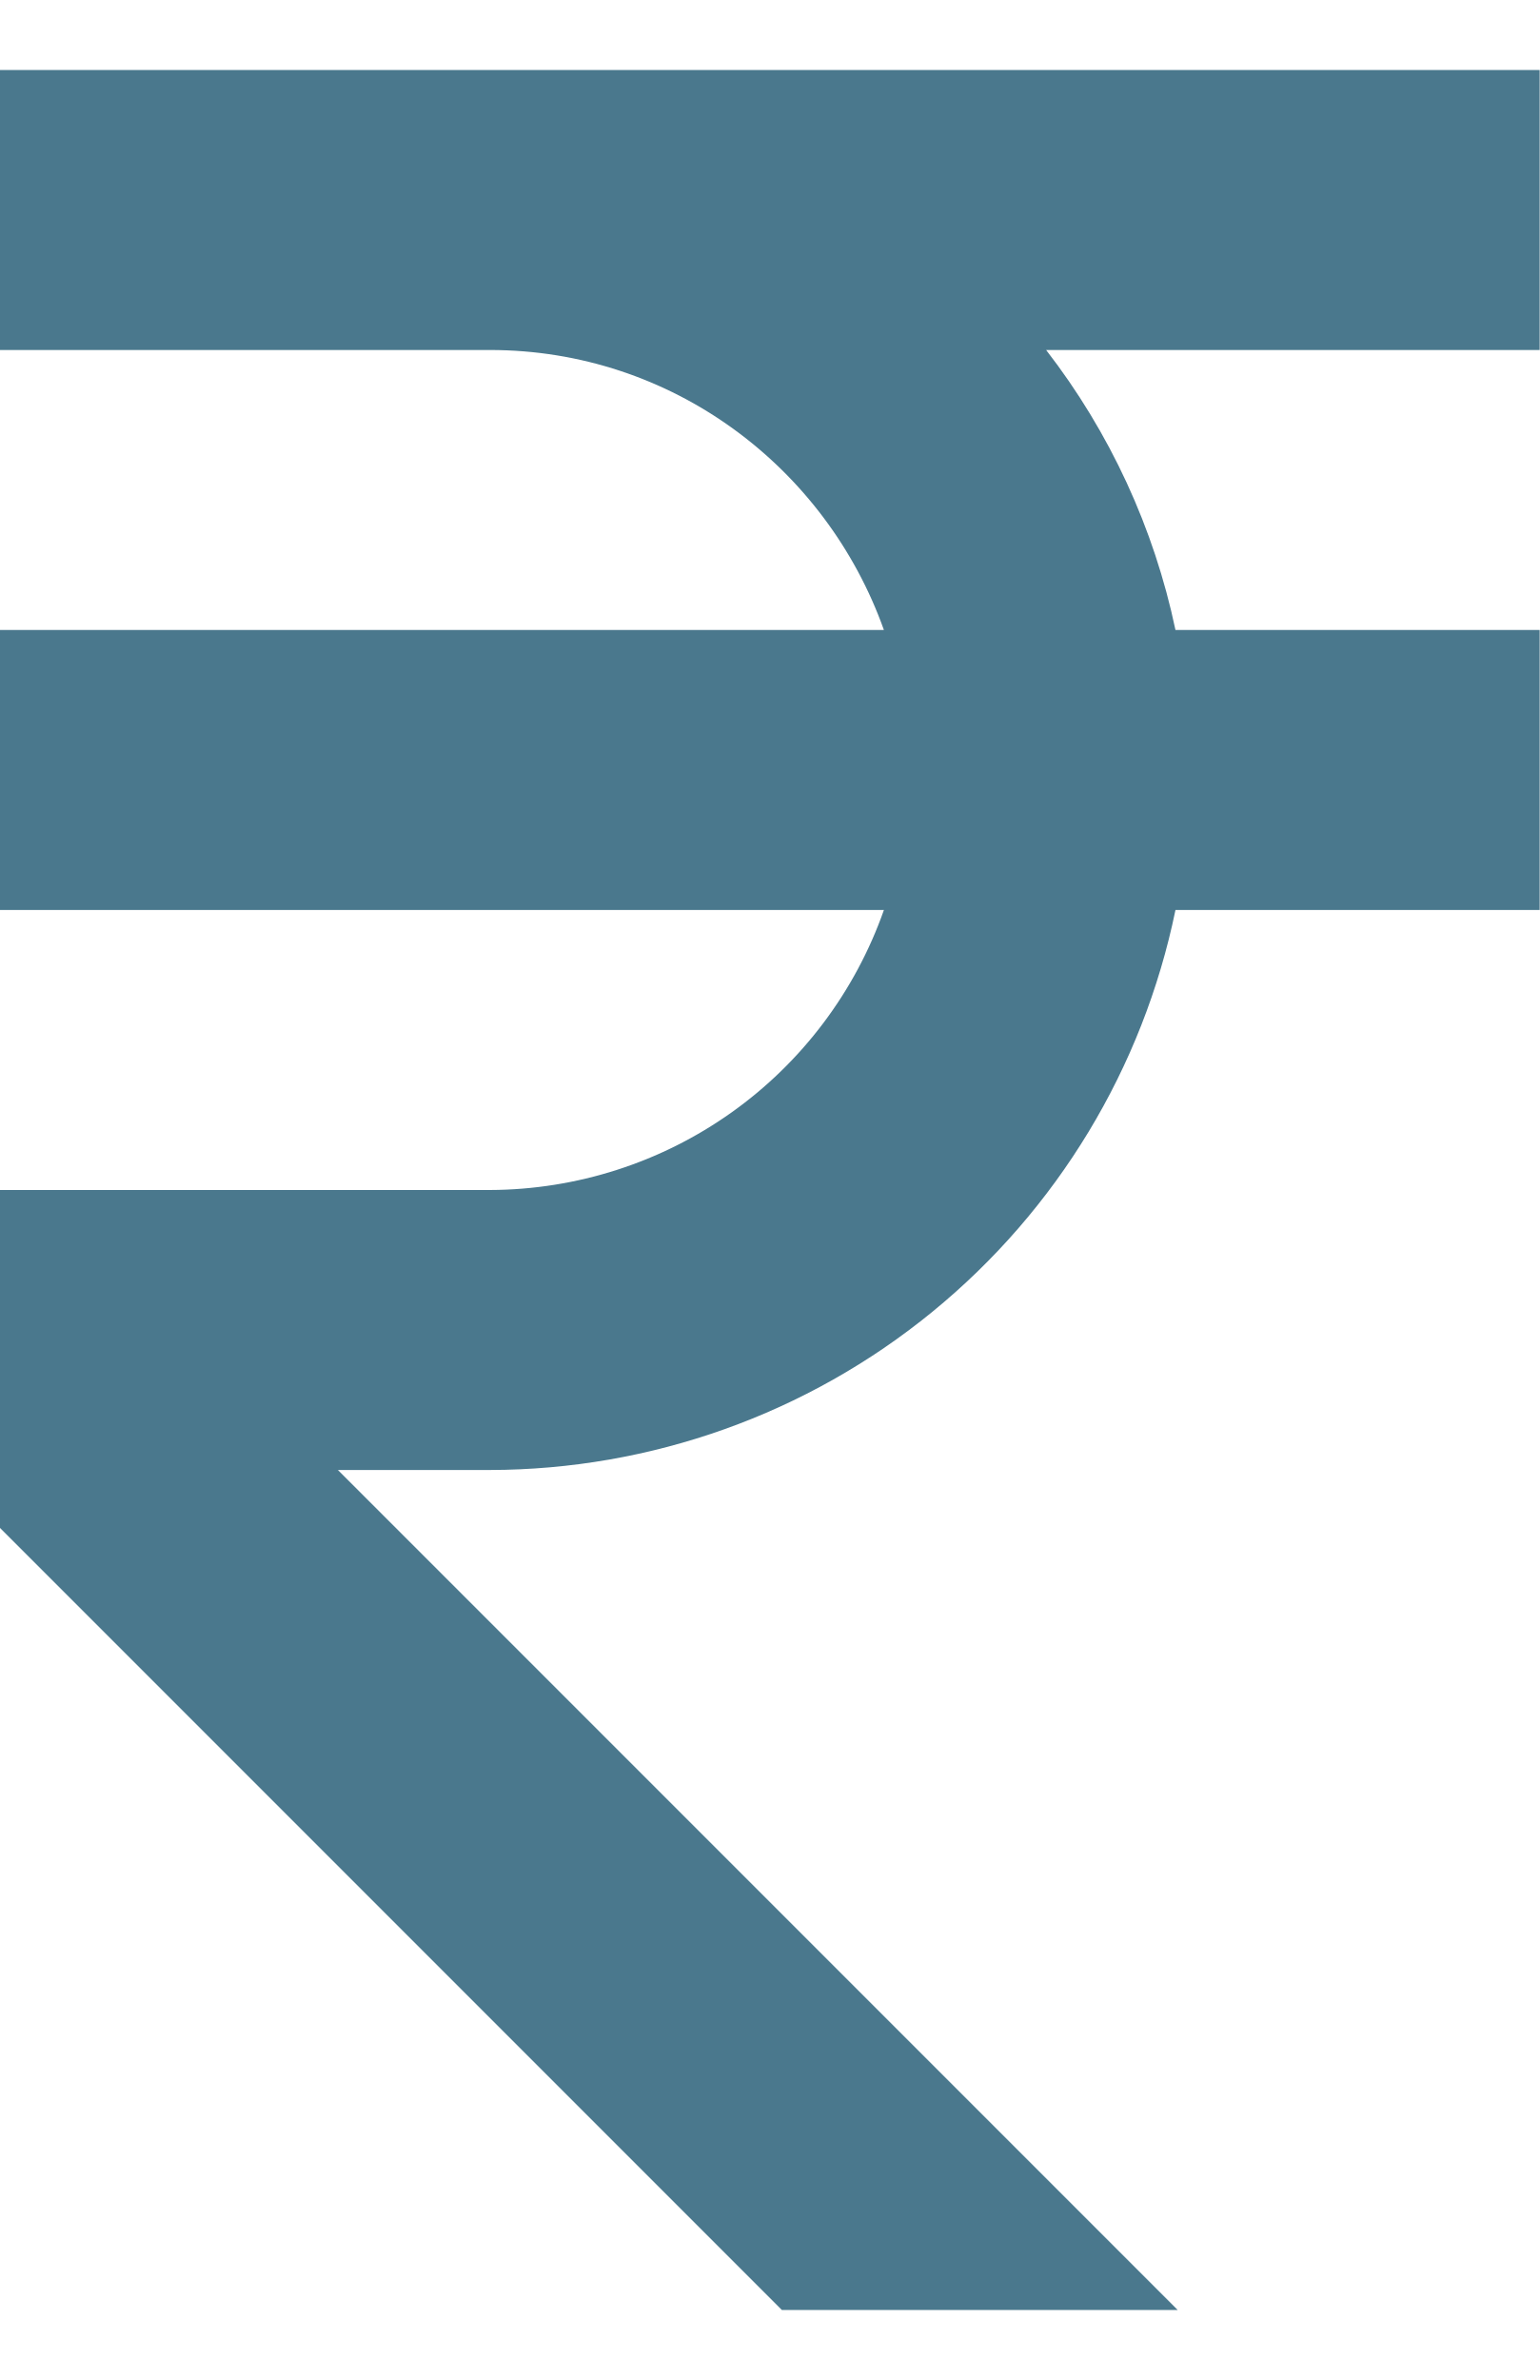
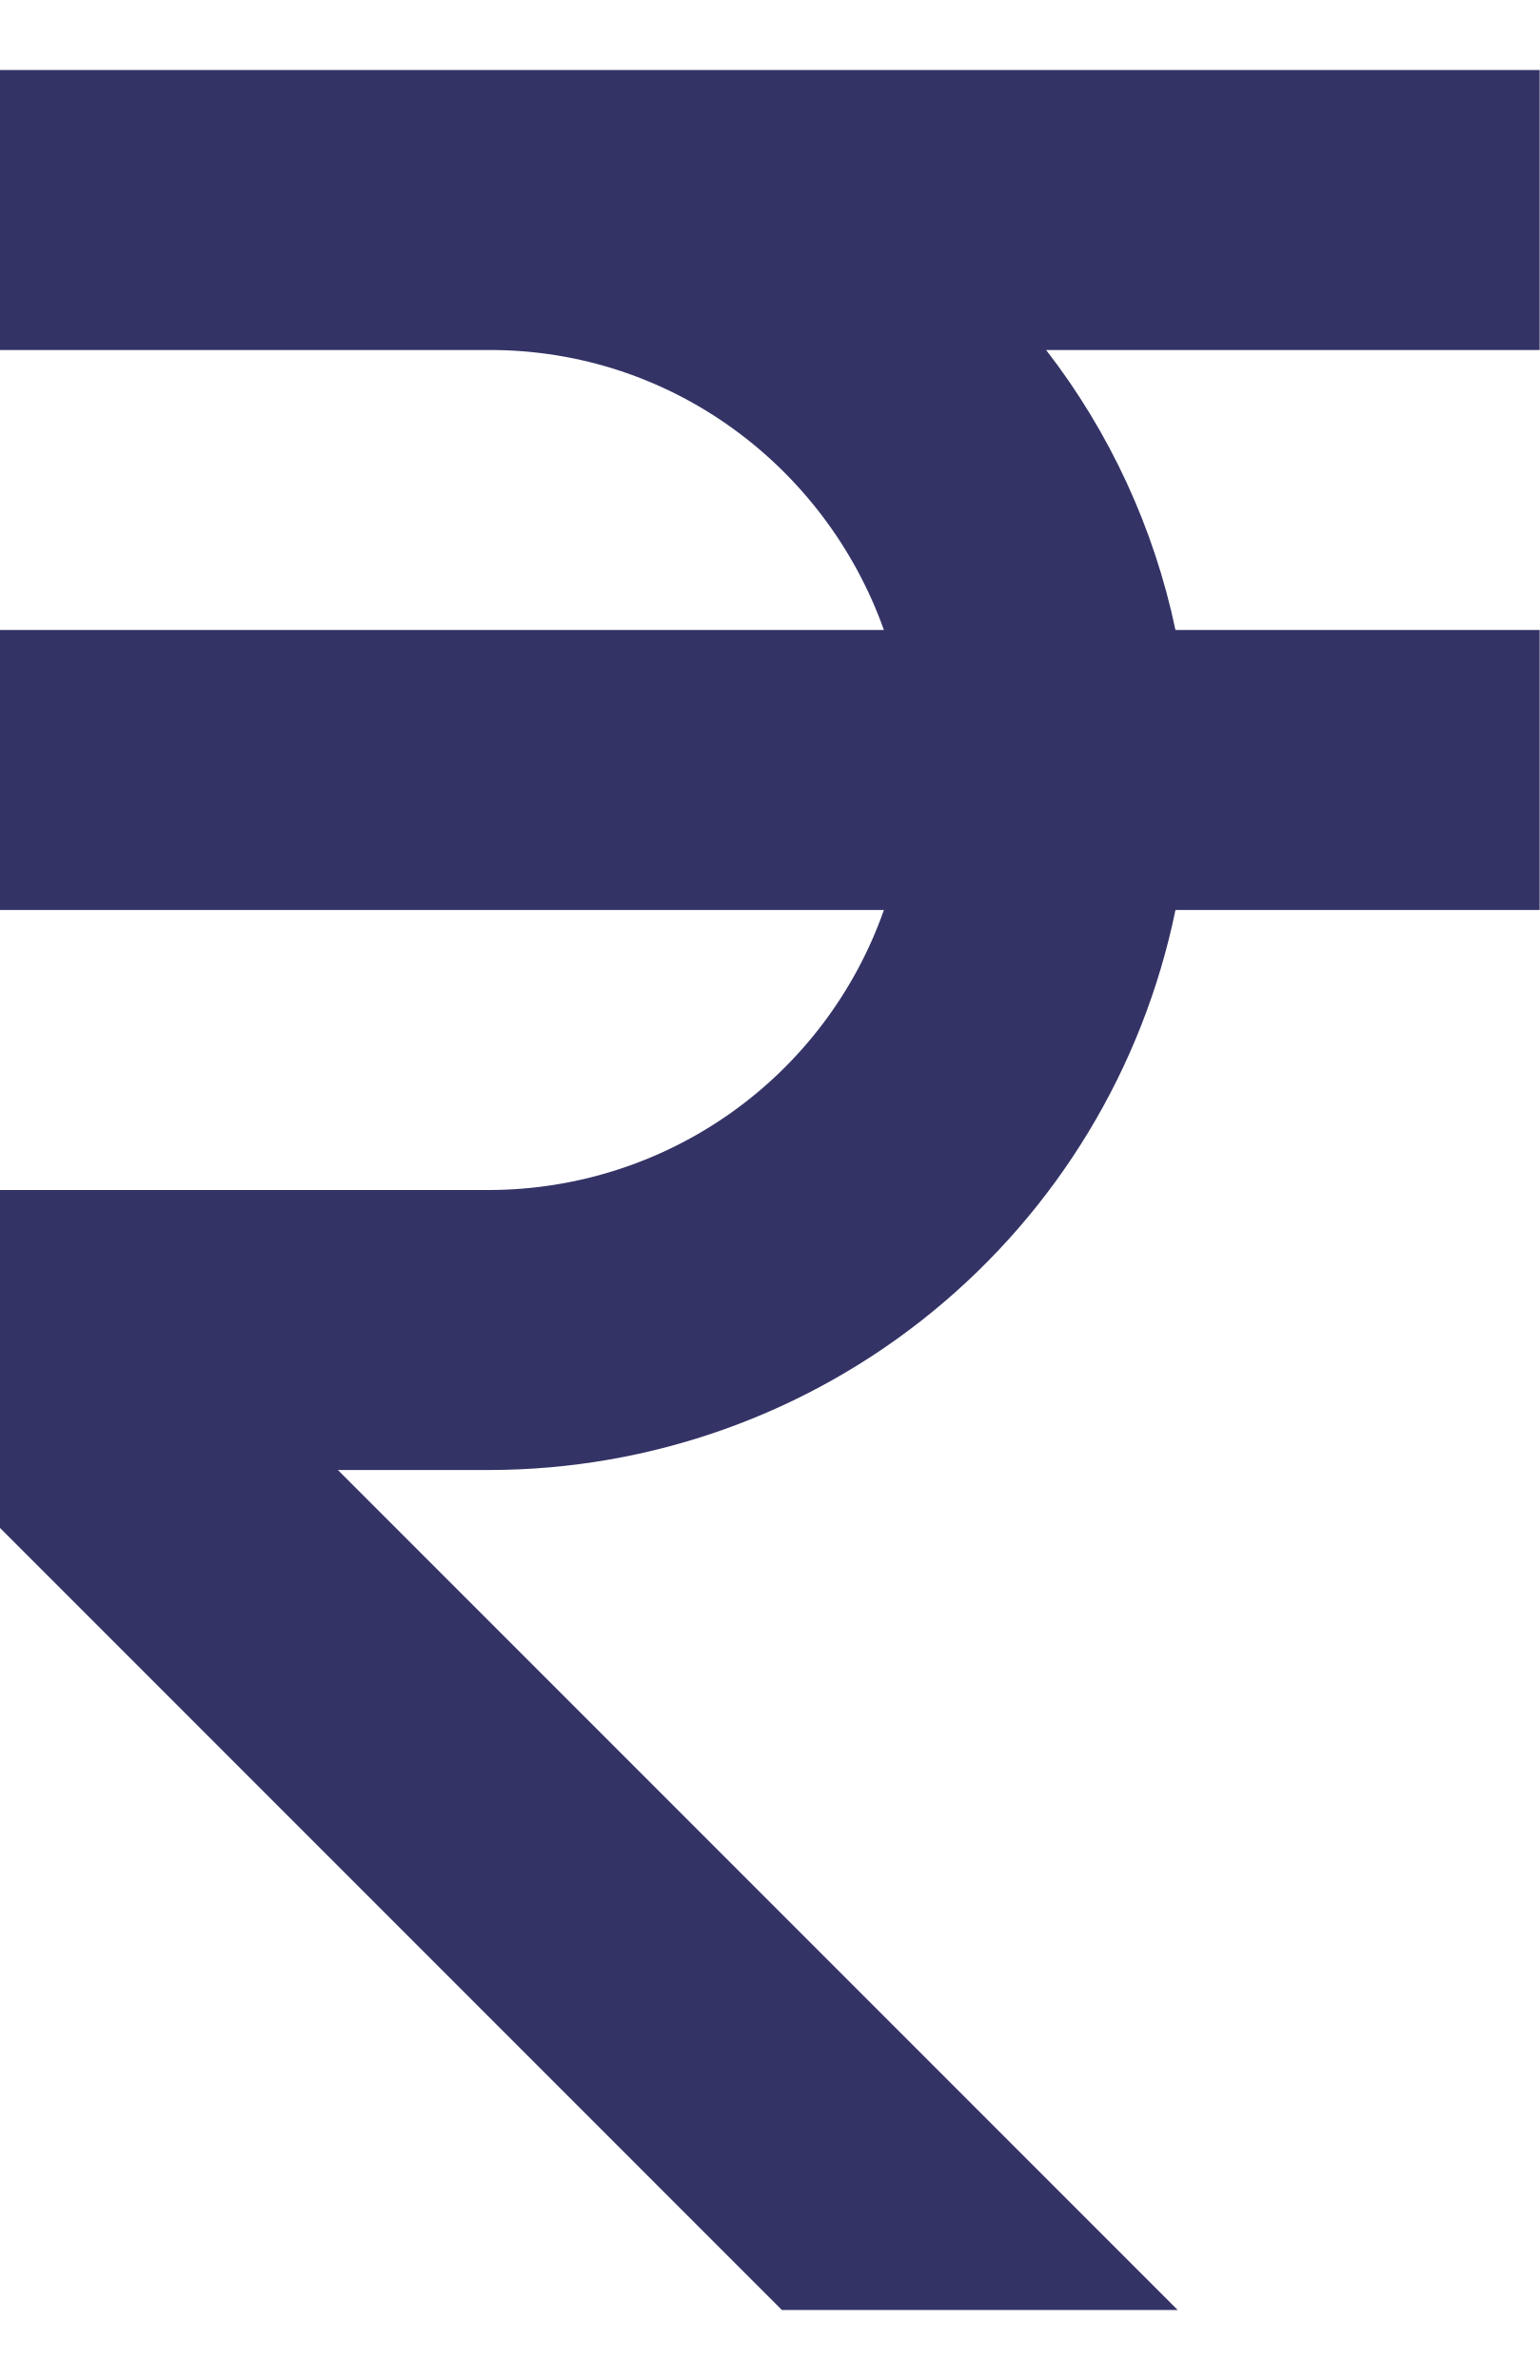
<svg xmlns="http://www.w3.org/2000/svg" width="11" height="17" viewBox="0 0 11 17" fill="none">
-   <path d="M11 2.5V0.5H0V2.5H3.5C4.802 2.5 5.901 3.338 6.315 4.5H0V6.5H6.315C6.11 7.083 5.729 7.589 5.225 7.947C4.721 8.305 4.118 8.498 3.5 8.5H0V10.914L5.586 16.5H8.414L2.414 10.5H3.5C4.652 10.498 5.768 10.1 6.66 9.371C7.553 8.642 8.166 7.628 8.398 6.5H11V4.5H8.398C8.245 3.772 7.929 3.088 7.474 2.5H11Z" fill="#4A788D" />
+   <path d="M11 2.5V0.5H0V2.5H3.5C4.802 2.5 5.901 3.338 6.315 4.5H0V6.5H6.315C6.11 7.083 5.729 7.589 5.225 7.947C4.721 8.305 4.118 8.498 3.5 8.5H0V10.914L5.586 16.5H8.414L2.414 10.5H3.5C4.652 10.498 5.768 10.1 6.66 9.371C7.553 8.642 8.166 7.628 8.398 6.5H11V4.5H8.398C8.245 3.772 7.929 3.088 7.474 2.5H11Z" fill="#333366" />
</svg>
